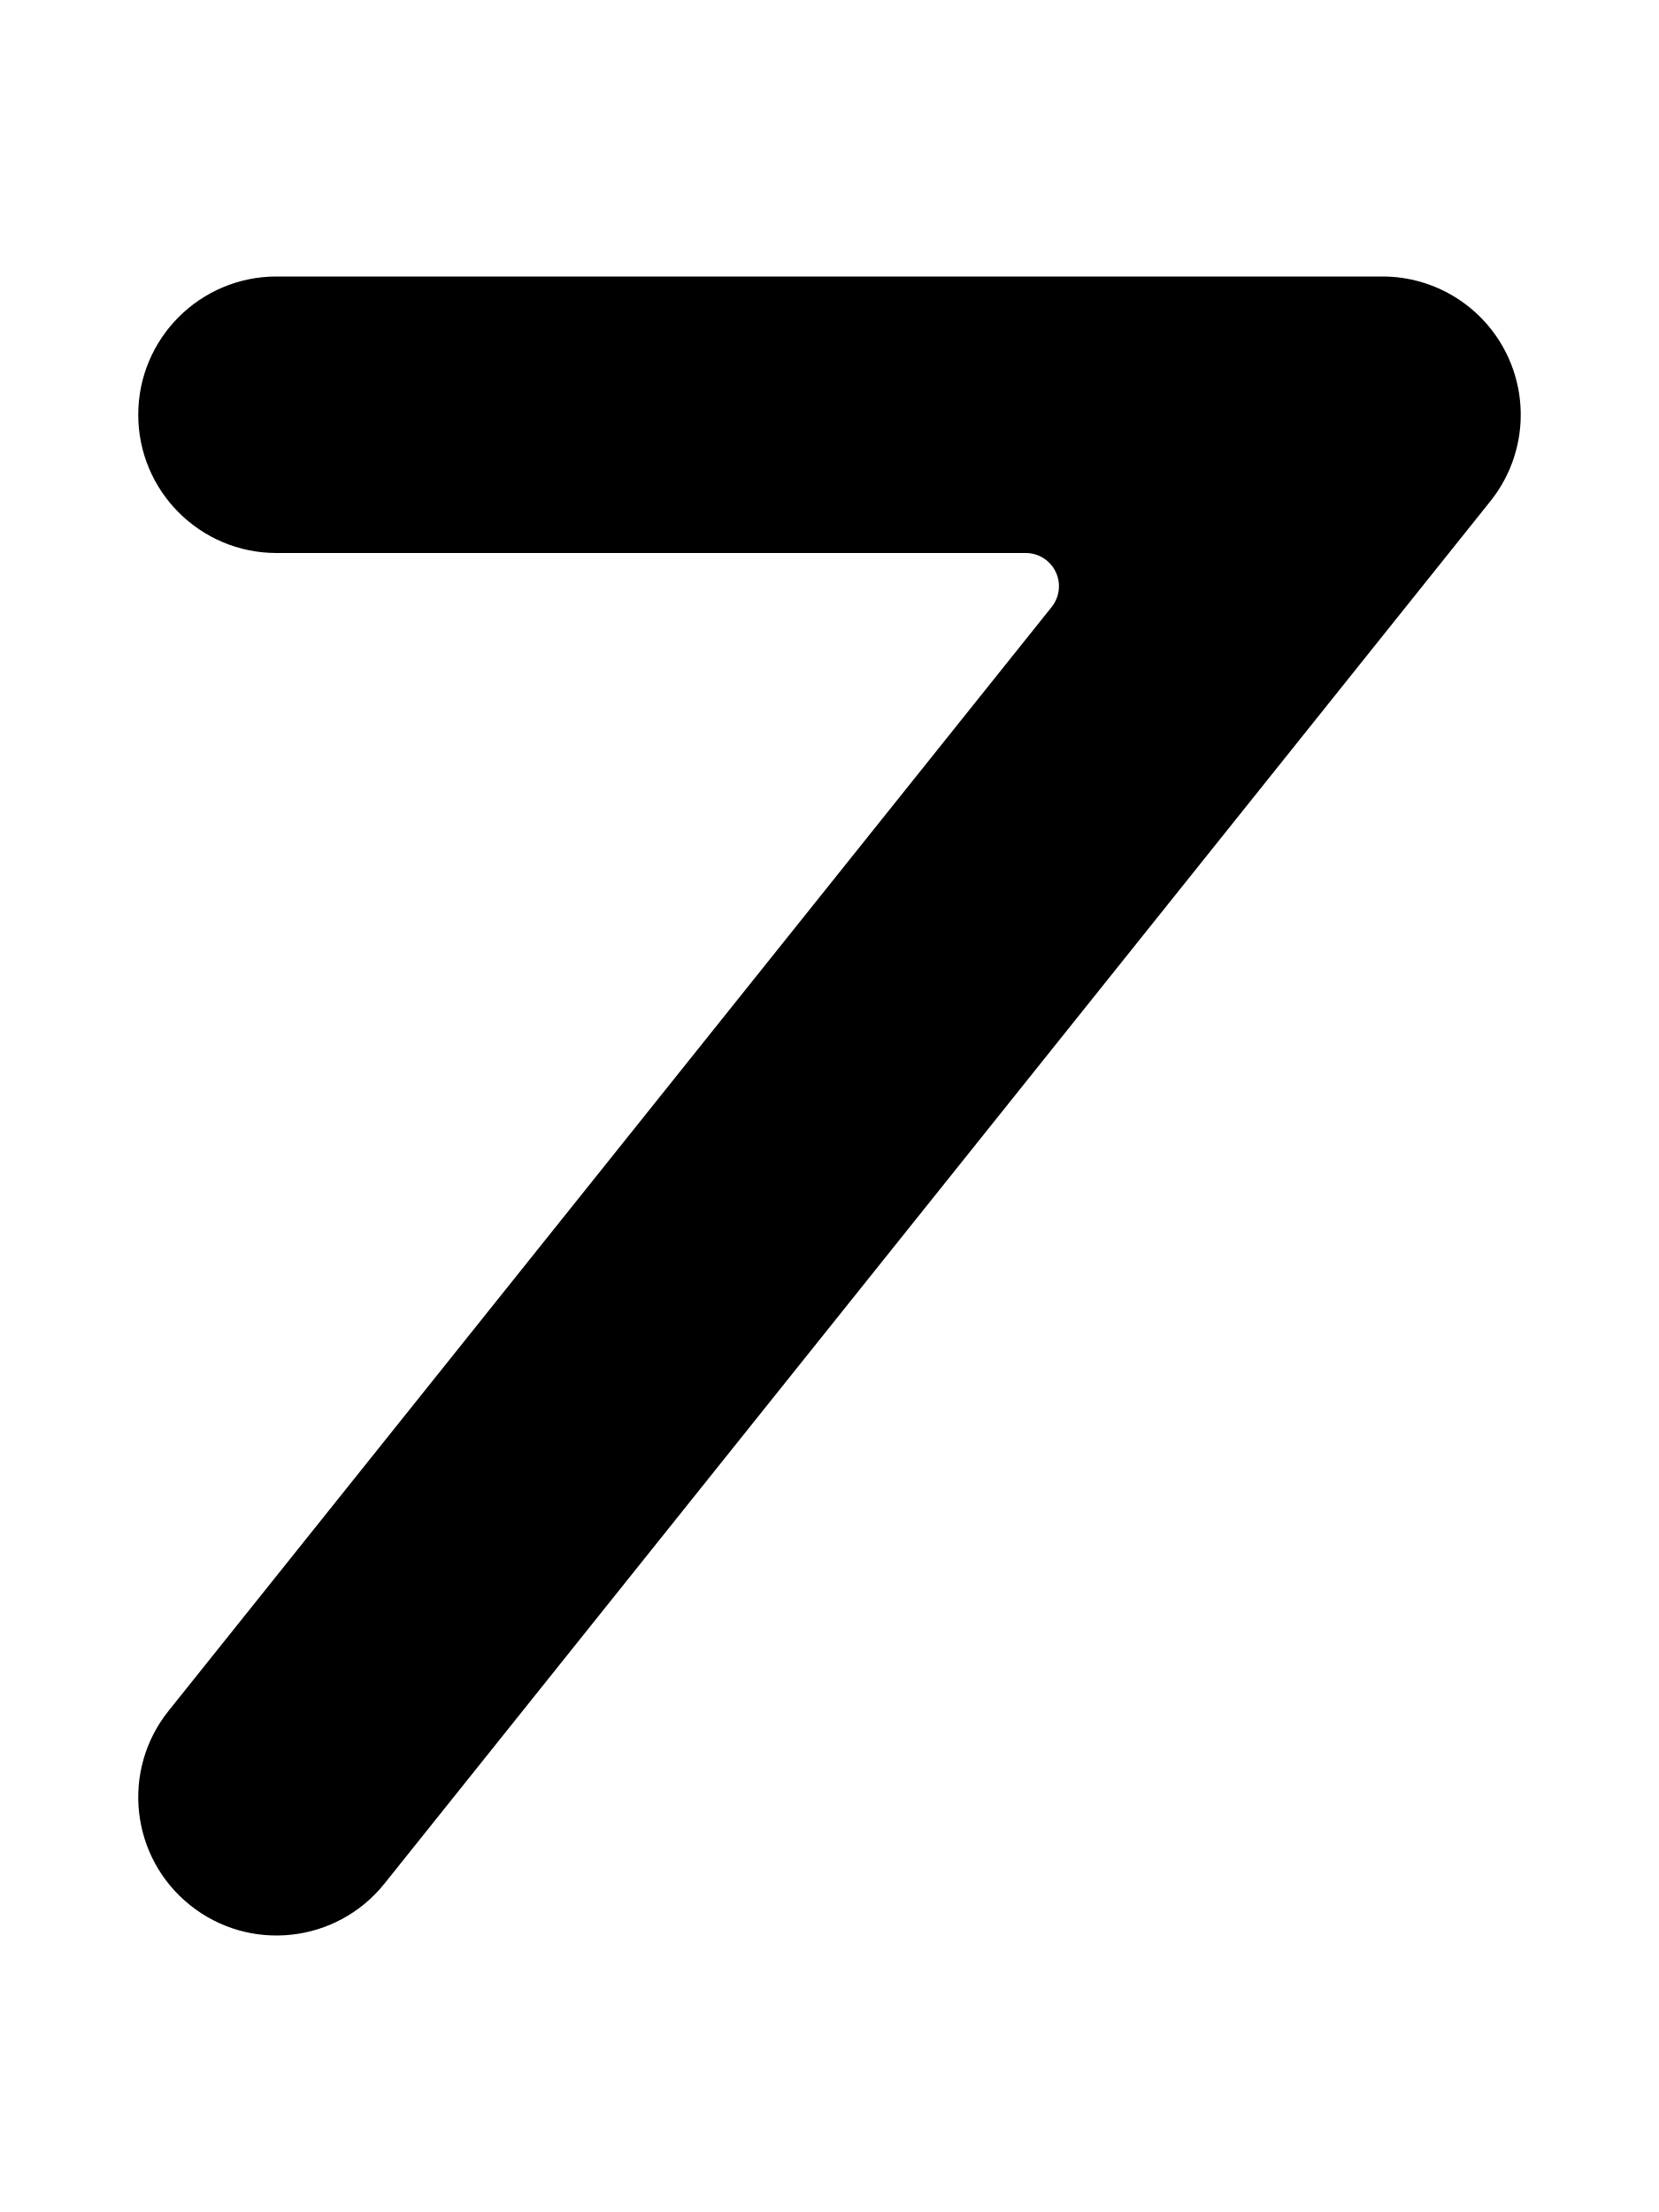
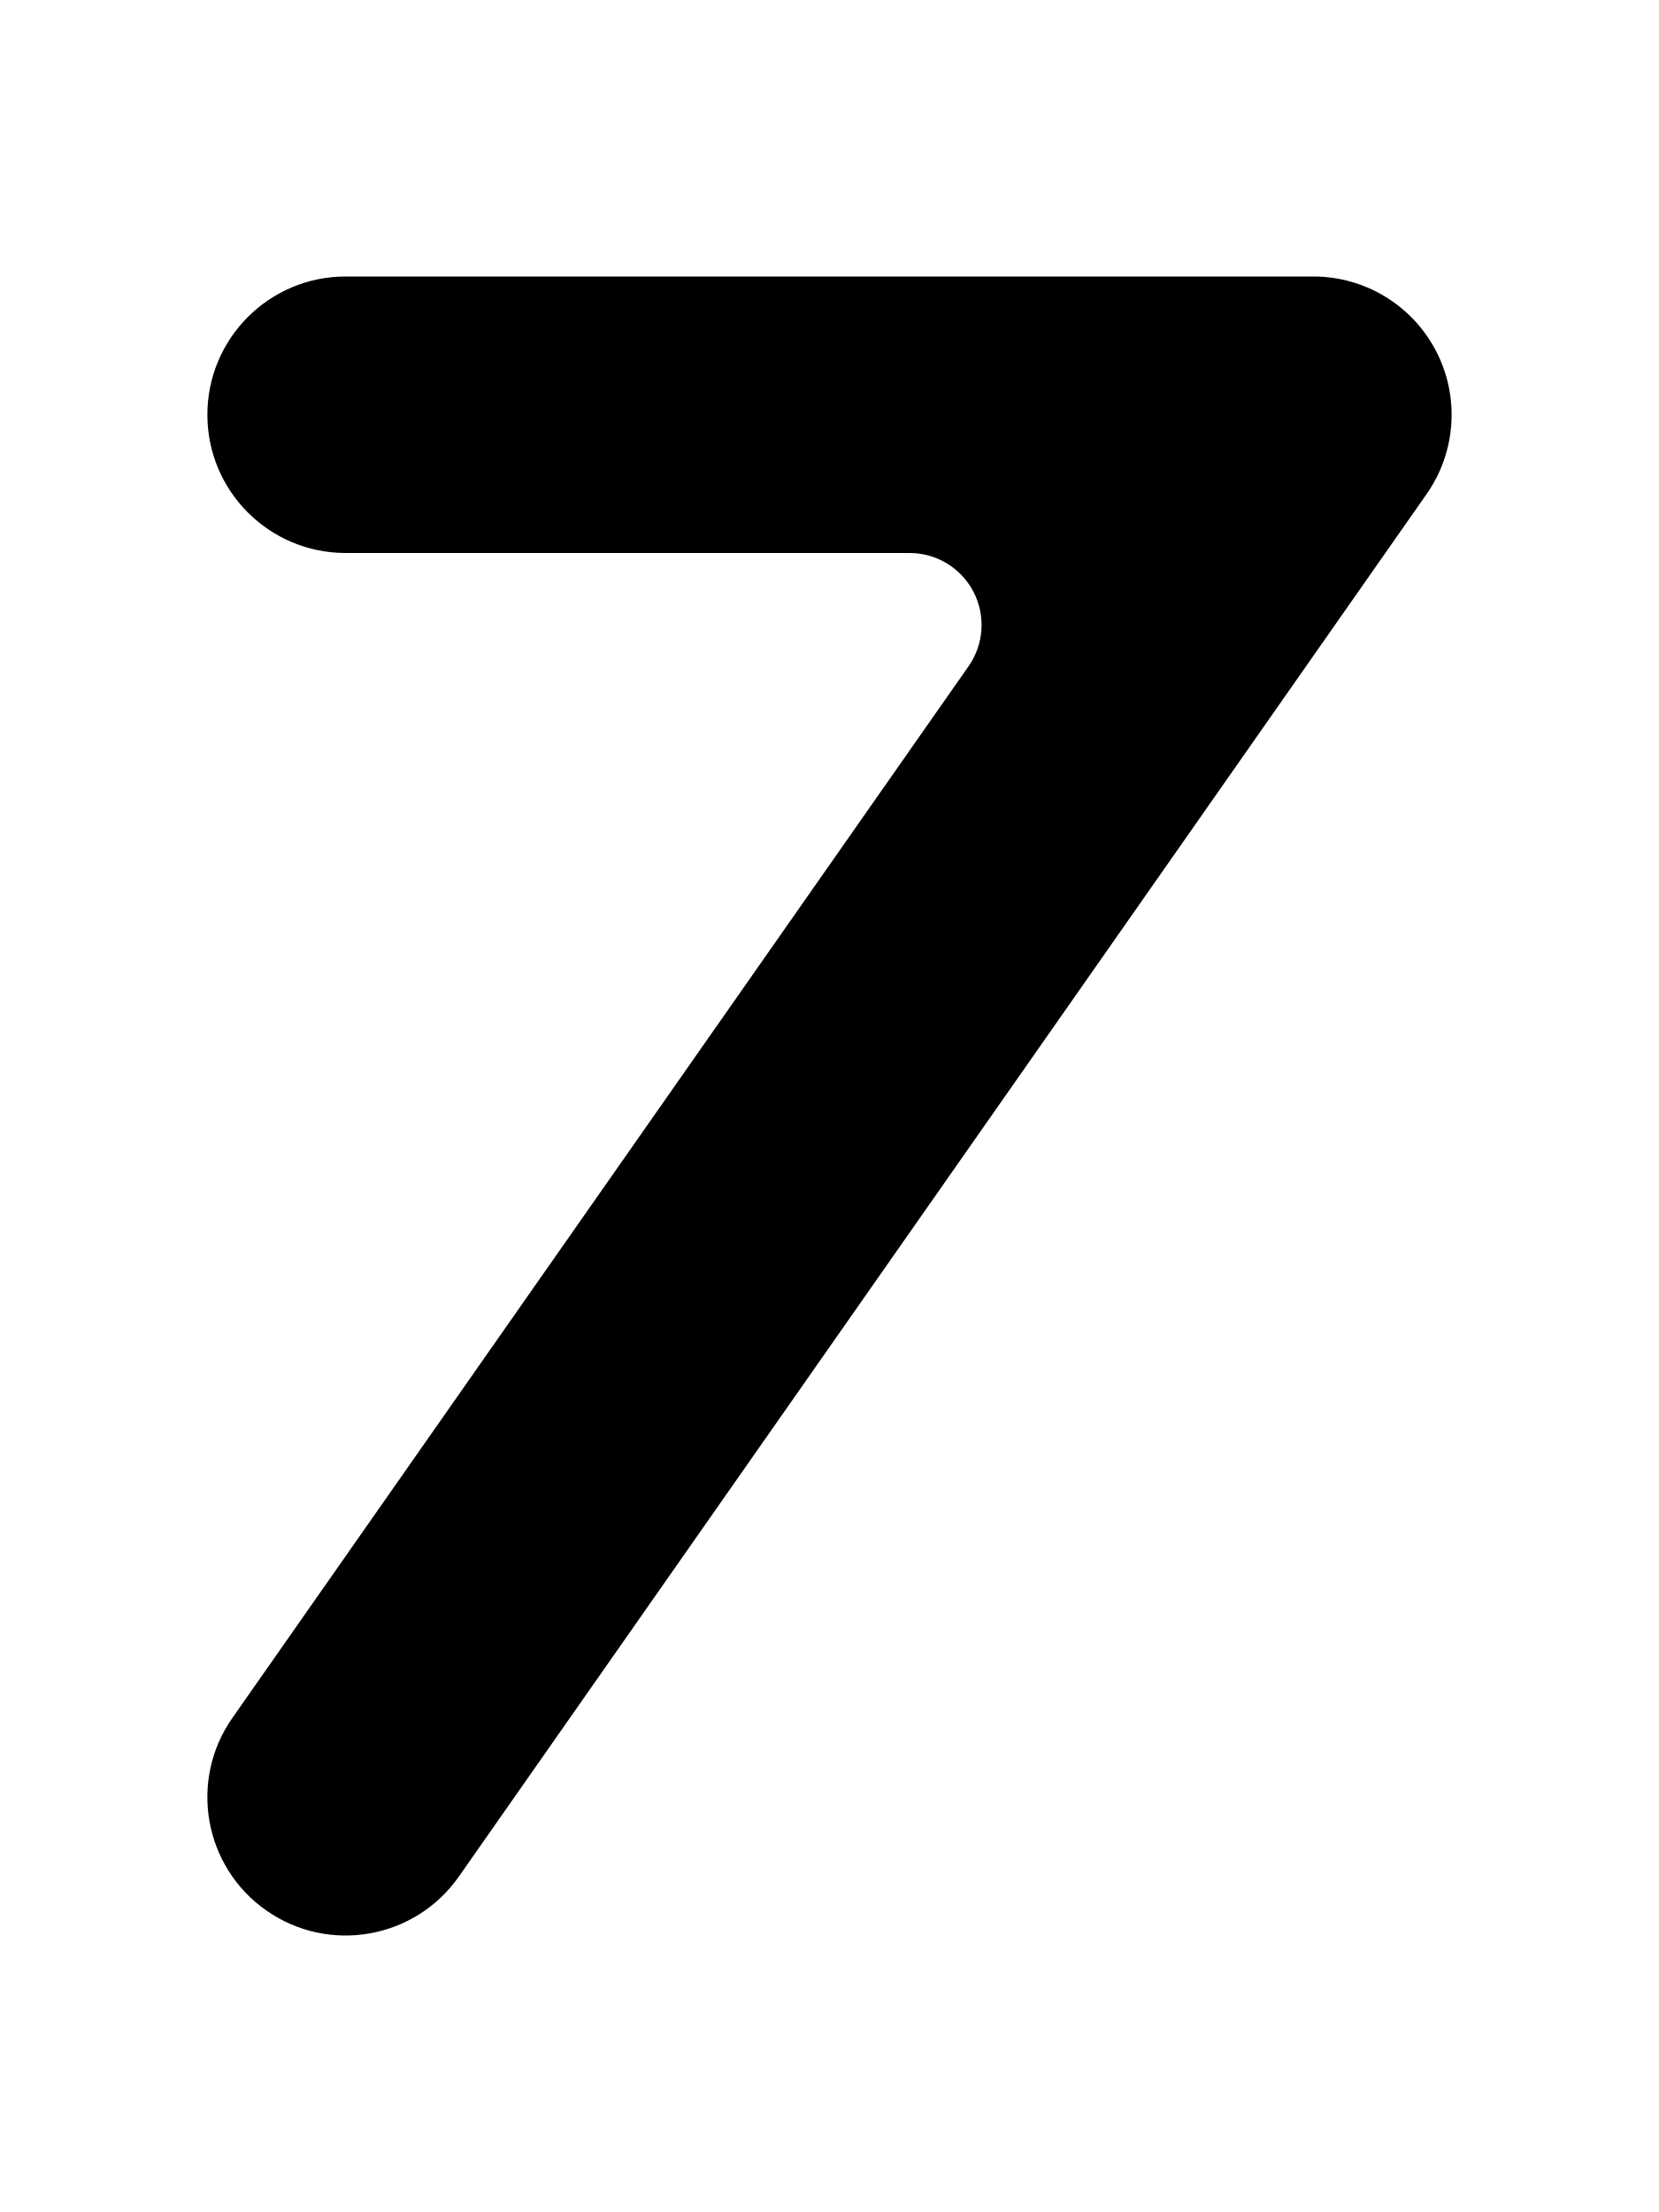
<svg xmlns="http://www.w3.org/2000/svg" width="768" height="1024" viewBox="0 0 768 1024" version="1.1" id="svg1">
  <defs id="defs1">
    </defs>
  <g id="layer1">
-     <path style="baseline-shift:baseline;display:inline;overflow:visible;opacity:1;vector-effect:none;stroke-linecap:round;stroke-linejoin:round;enable-background:accumulate;stop-color:#000000;stop-opacity:1" d="m 128,128 c -35.346,0 -64,28.654 -64,64 0,35.346 28.654,64 64,64 h 346.84 a 15.38,15.38 64.33 0 1 12.01,24.988 L 78.023,792.02 c -22.081,27.601 -17.606,67.877 9.996,89.957 27.601,22.081 67.877,17.606 89.957,-9.996 l 512,-640 C 705.34,212.768 708.333,186.451 697.677,164.279 687.02,142.107 664.6,128.005 640,128 Z" id="path1" />
+     <path style="baseline-shift:baseline;display:inline;overflow:visible;opacity:1;vector-effect:none;stroke-linecap:round;stroke-linejoin:round;enable-background:accumulate;stop-color:#000000;stop-opacity:1" d="m 160,128 c -35.346,0 -64,28.654 -64,64 0,35.346 28.654,64 64,64 h 261.078 a 33.322,33.322 62.496 0 1 27.298,52.431 L 107.568,795.299 c -20.27,28.957 -13.227,68.863 15.73,89.133 28.957,20.27 68.863,13.227 89.133,-15.73 l 448,-640 c 13.68,-19.551 15.349,-45.089 4.329,-66.254 C 653.74,141.282 631.862,128.004 608,128 Z" id="path13" />
  </g>
</svg>
